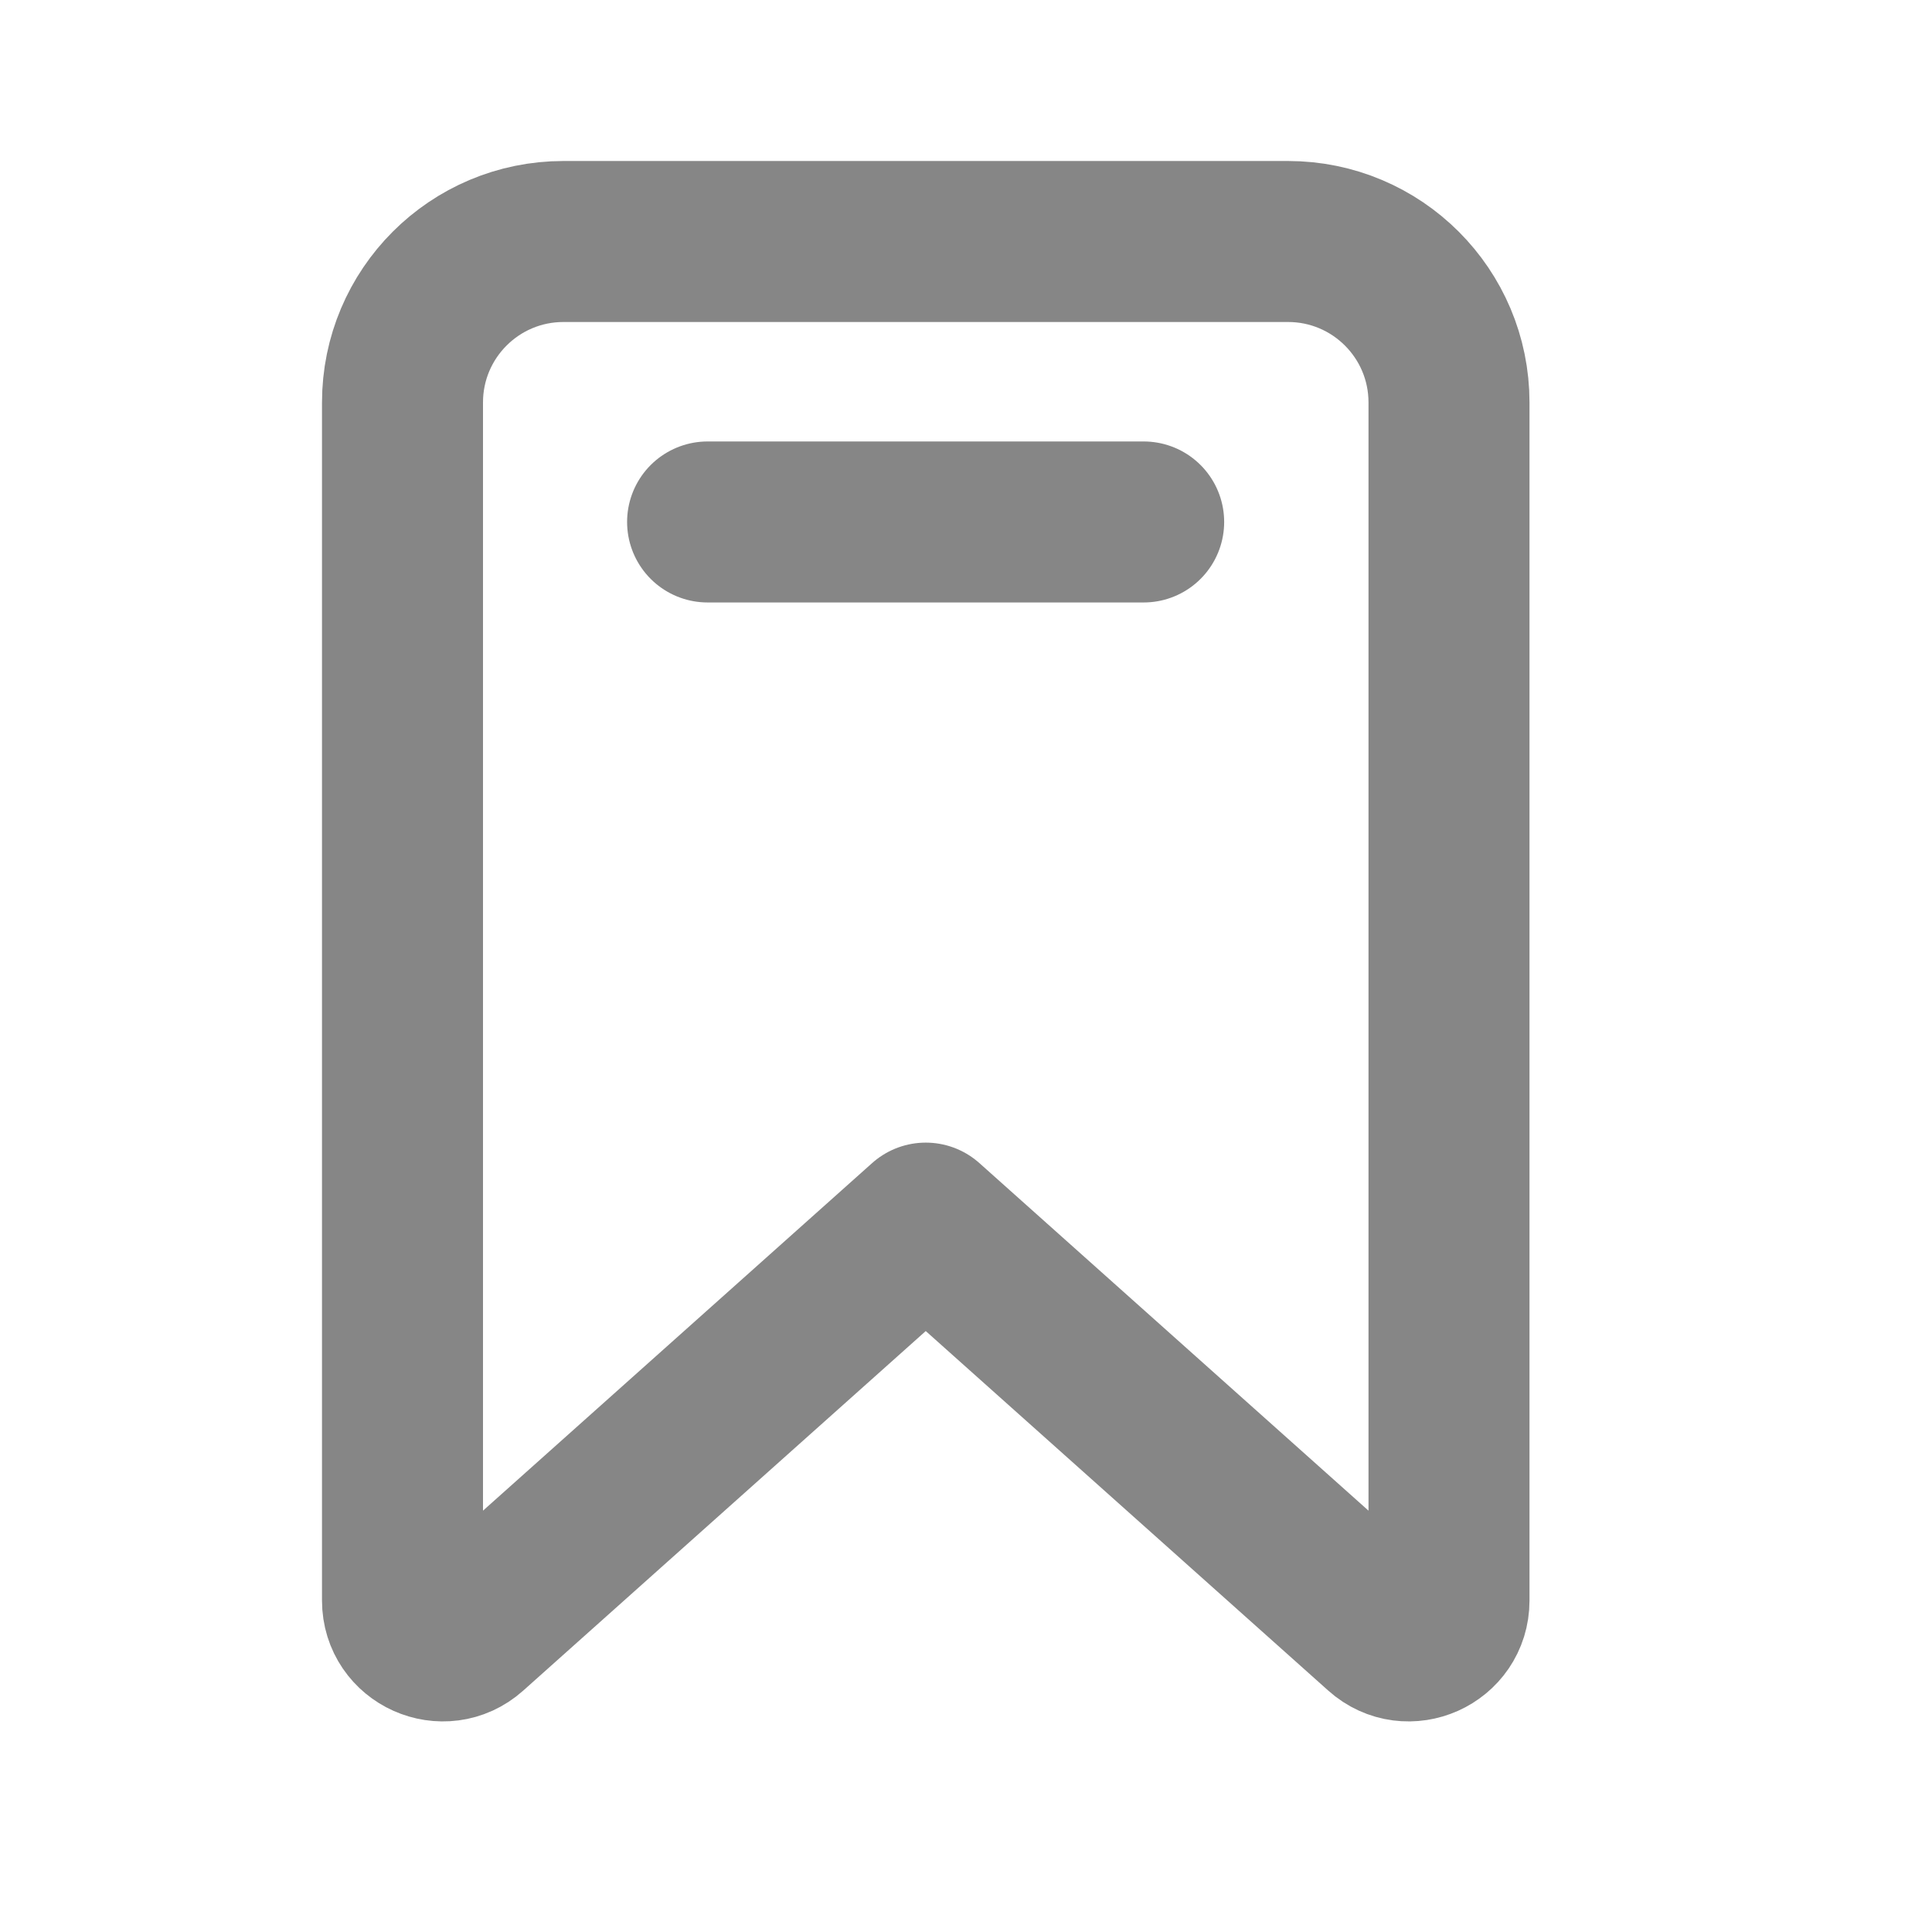
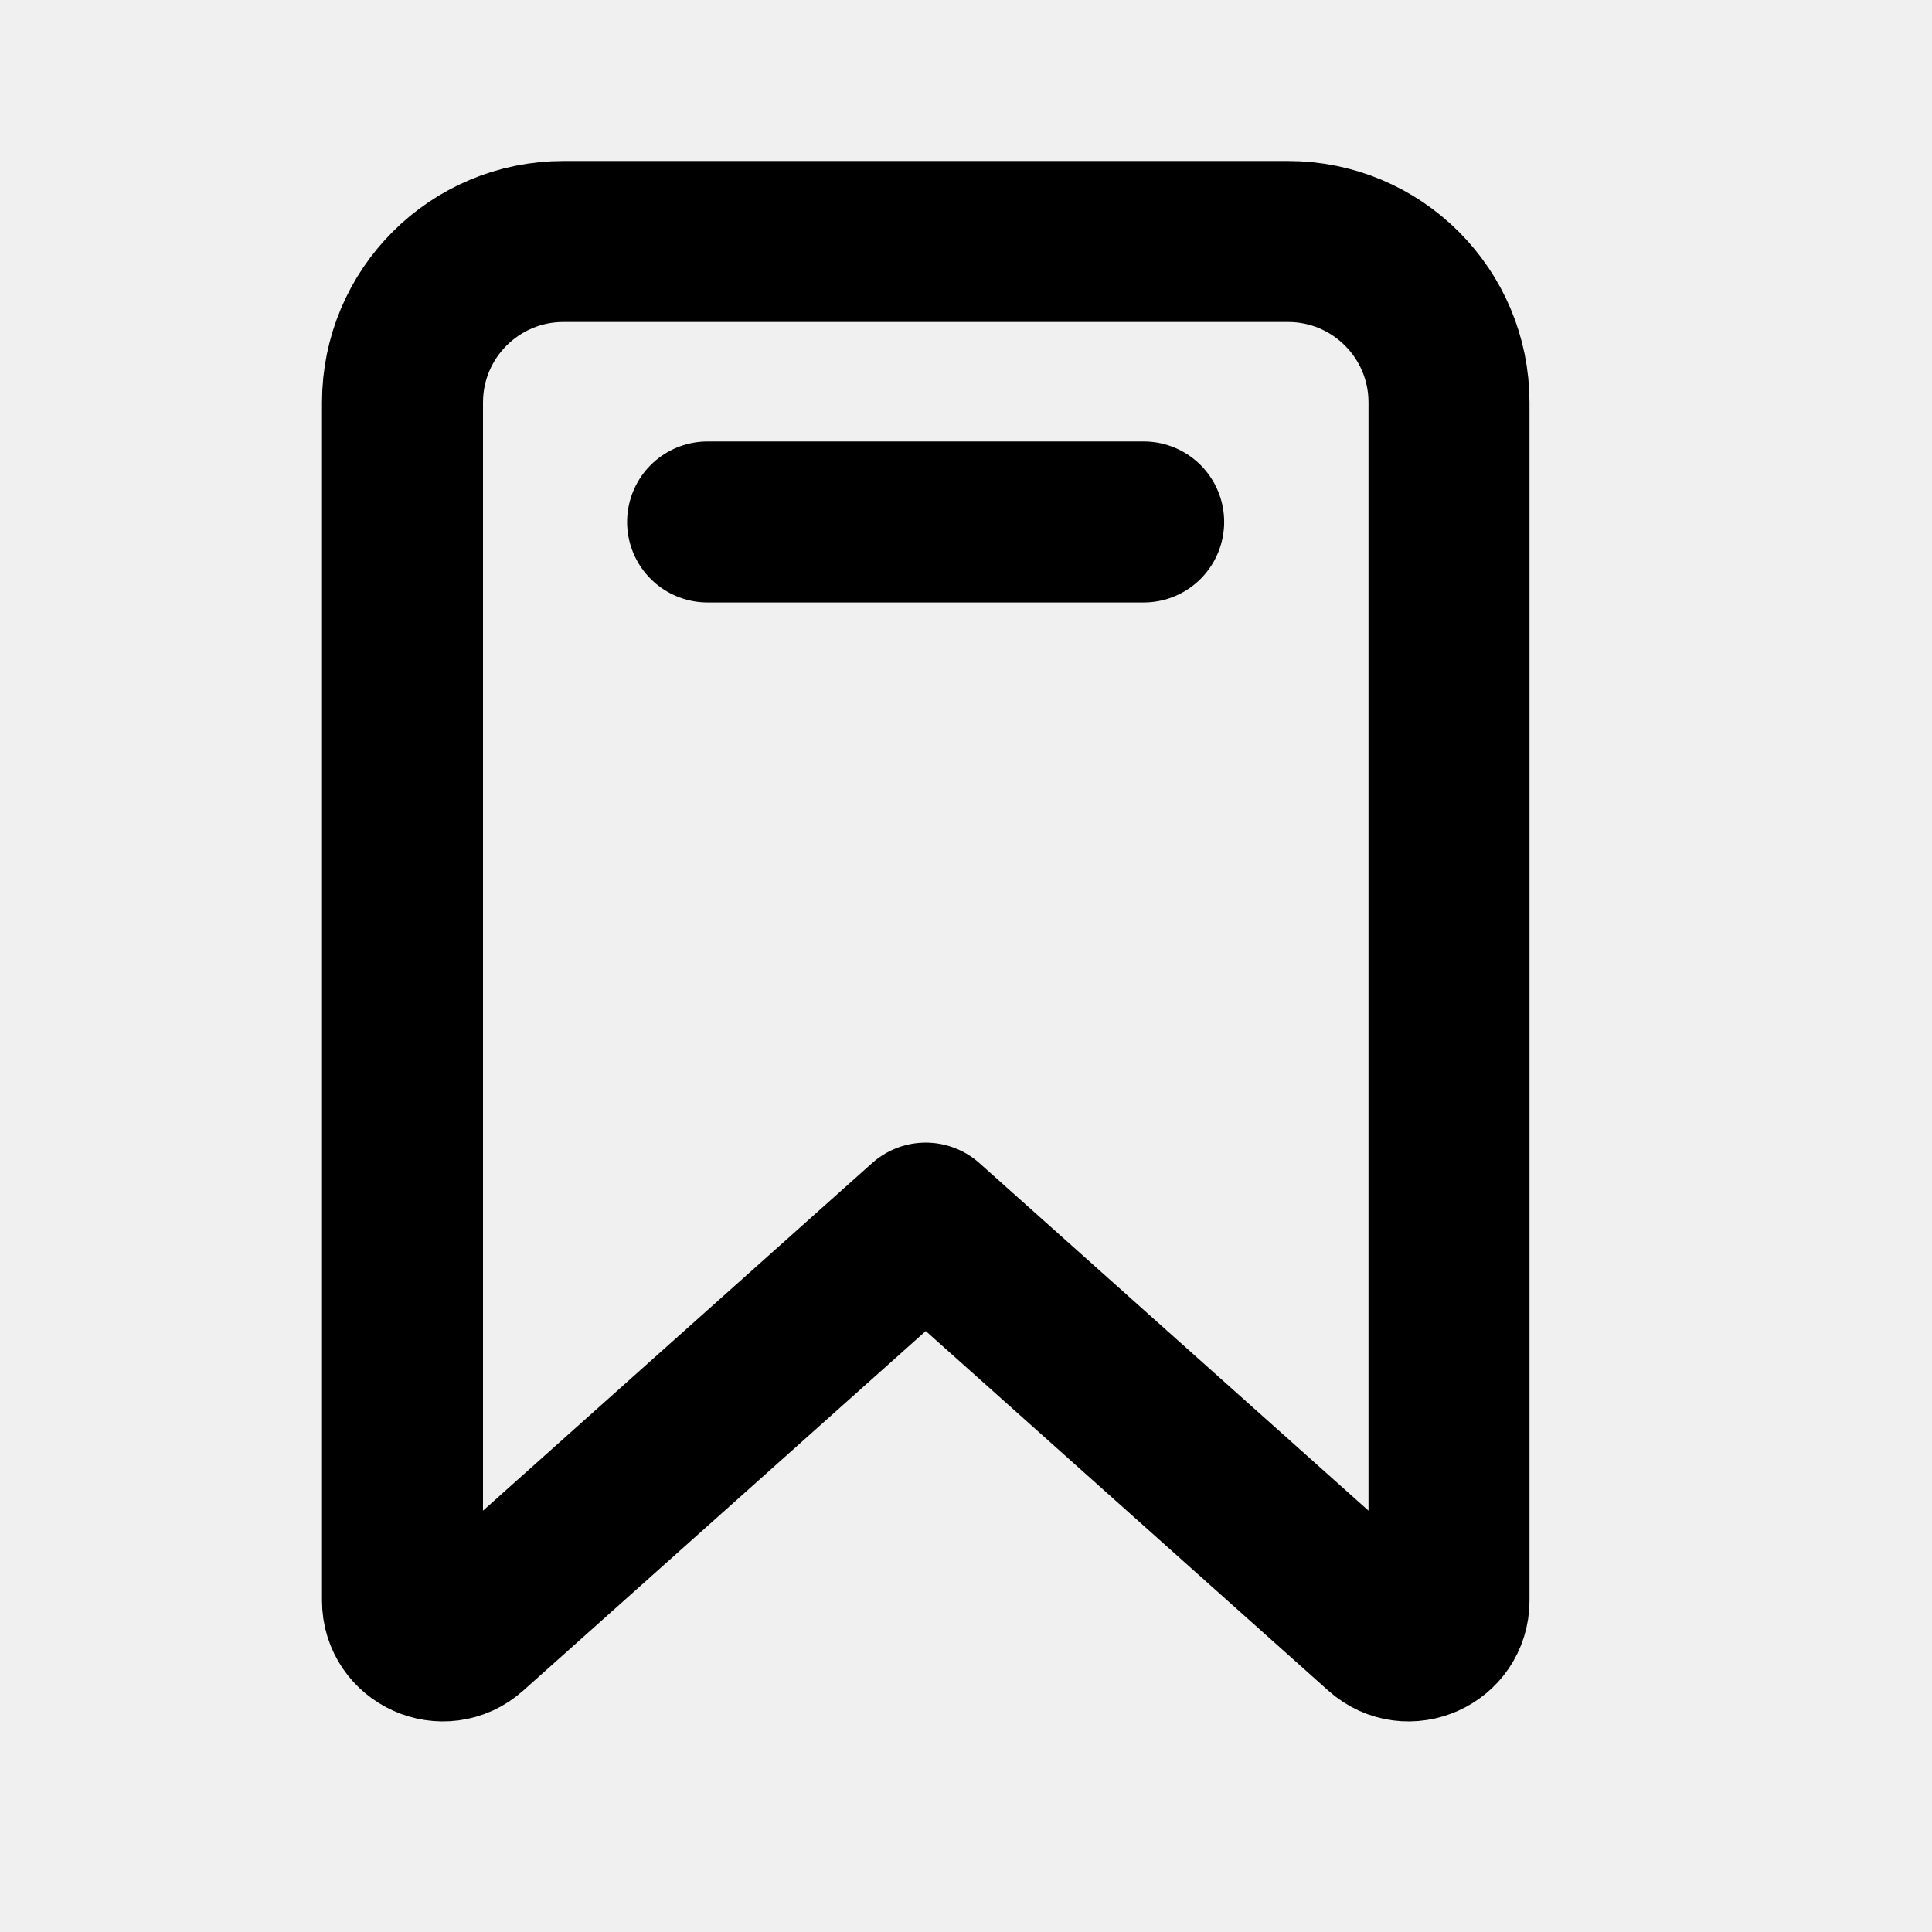
<svg xmlns="http://www.w3.org/2000/svg" width="24" height="24" viewBox="0 0 24 24" fill="none">
-   <g id="favourite">
-     <rect width="24" height="24" fill="white" />
-     <path id="Icon" d="M8.79 6.484H14.207M11.5 15.194L17.167 20.256C17.489 20.544 18 20.315 18 19.883V5C18 3.895 17.105 3 16 3H7C5.895 3 5 3.895 5 5V19.883C5 20.315 5.511 20.544 5.833 20.256L11.5 15.194Z" stroke="#868686" stroke-width="2" stroke-linecap="round" stroke-linejoin="round" />
-   </g>
+   <path d="M8.79 6.484H14.207M11.5 15.194L17.167 20.256C17.489 20.544 18 20.315 18 19.883V5C18 3.895 17.105 3 16 3H7C5.895 3 5 3.895 5 5V19.883C5 20.315 5.511 20.544 5.833 20.256L11.5 15.194Z" stroke="black" stroke-width="2" stroke-linecap="round" stroke-linejoin="round" />
</svg>
